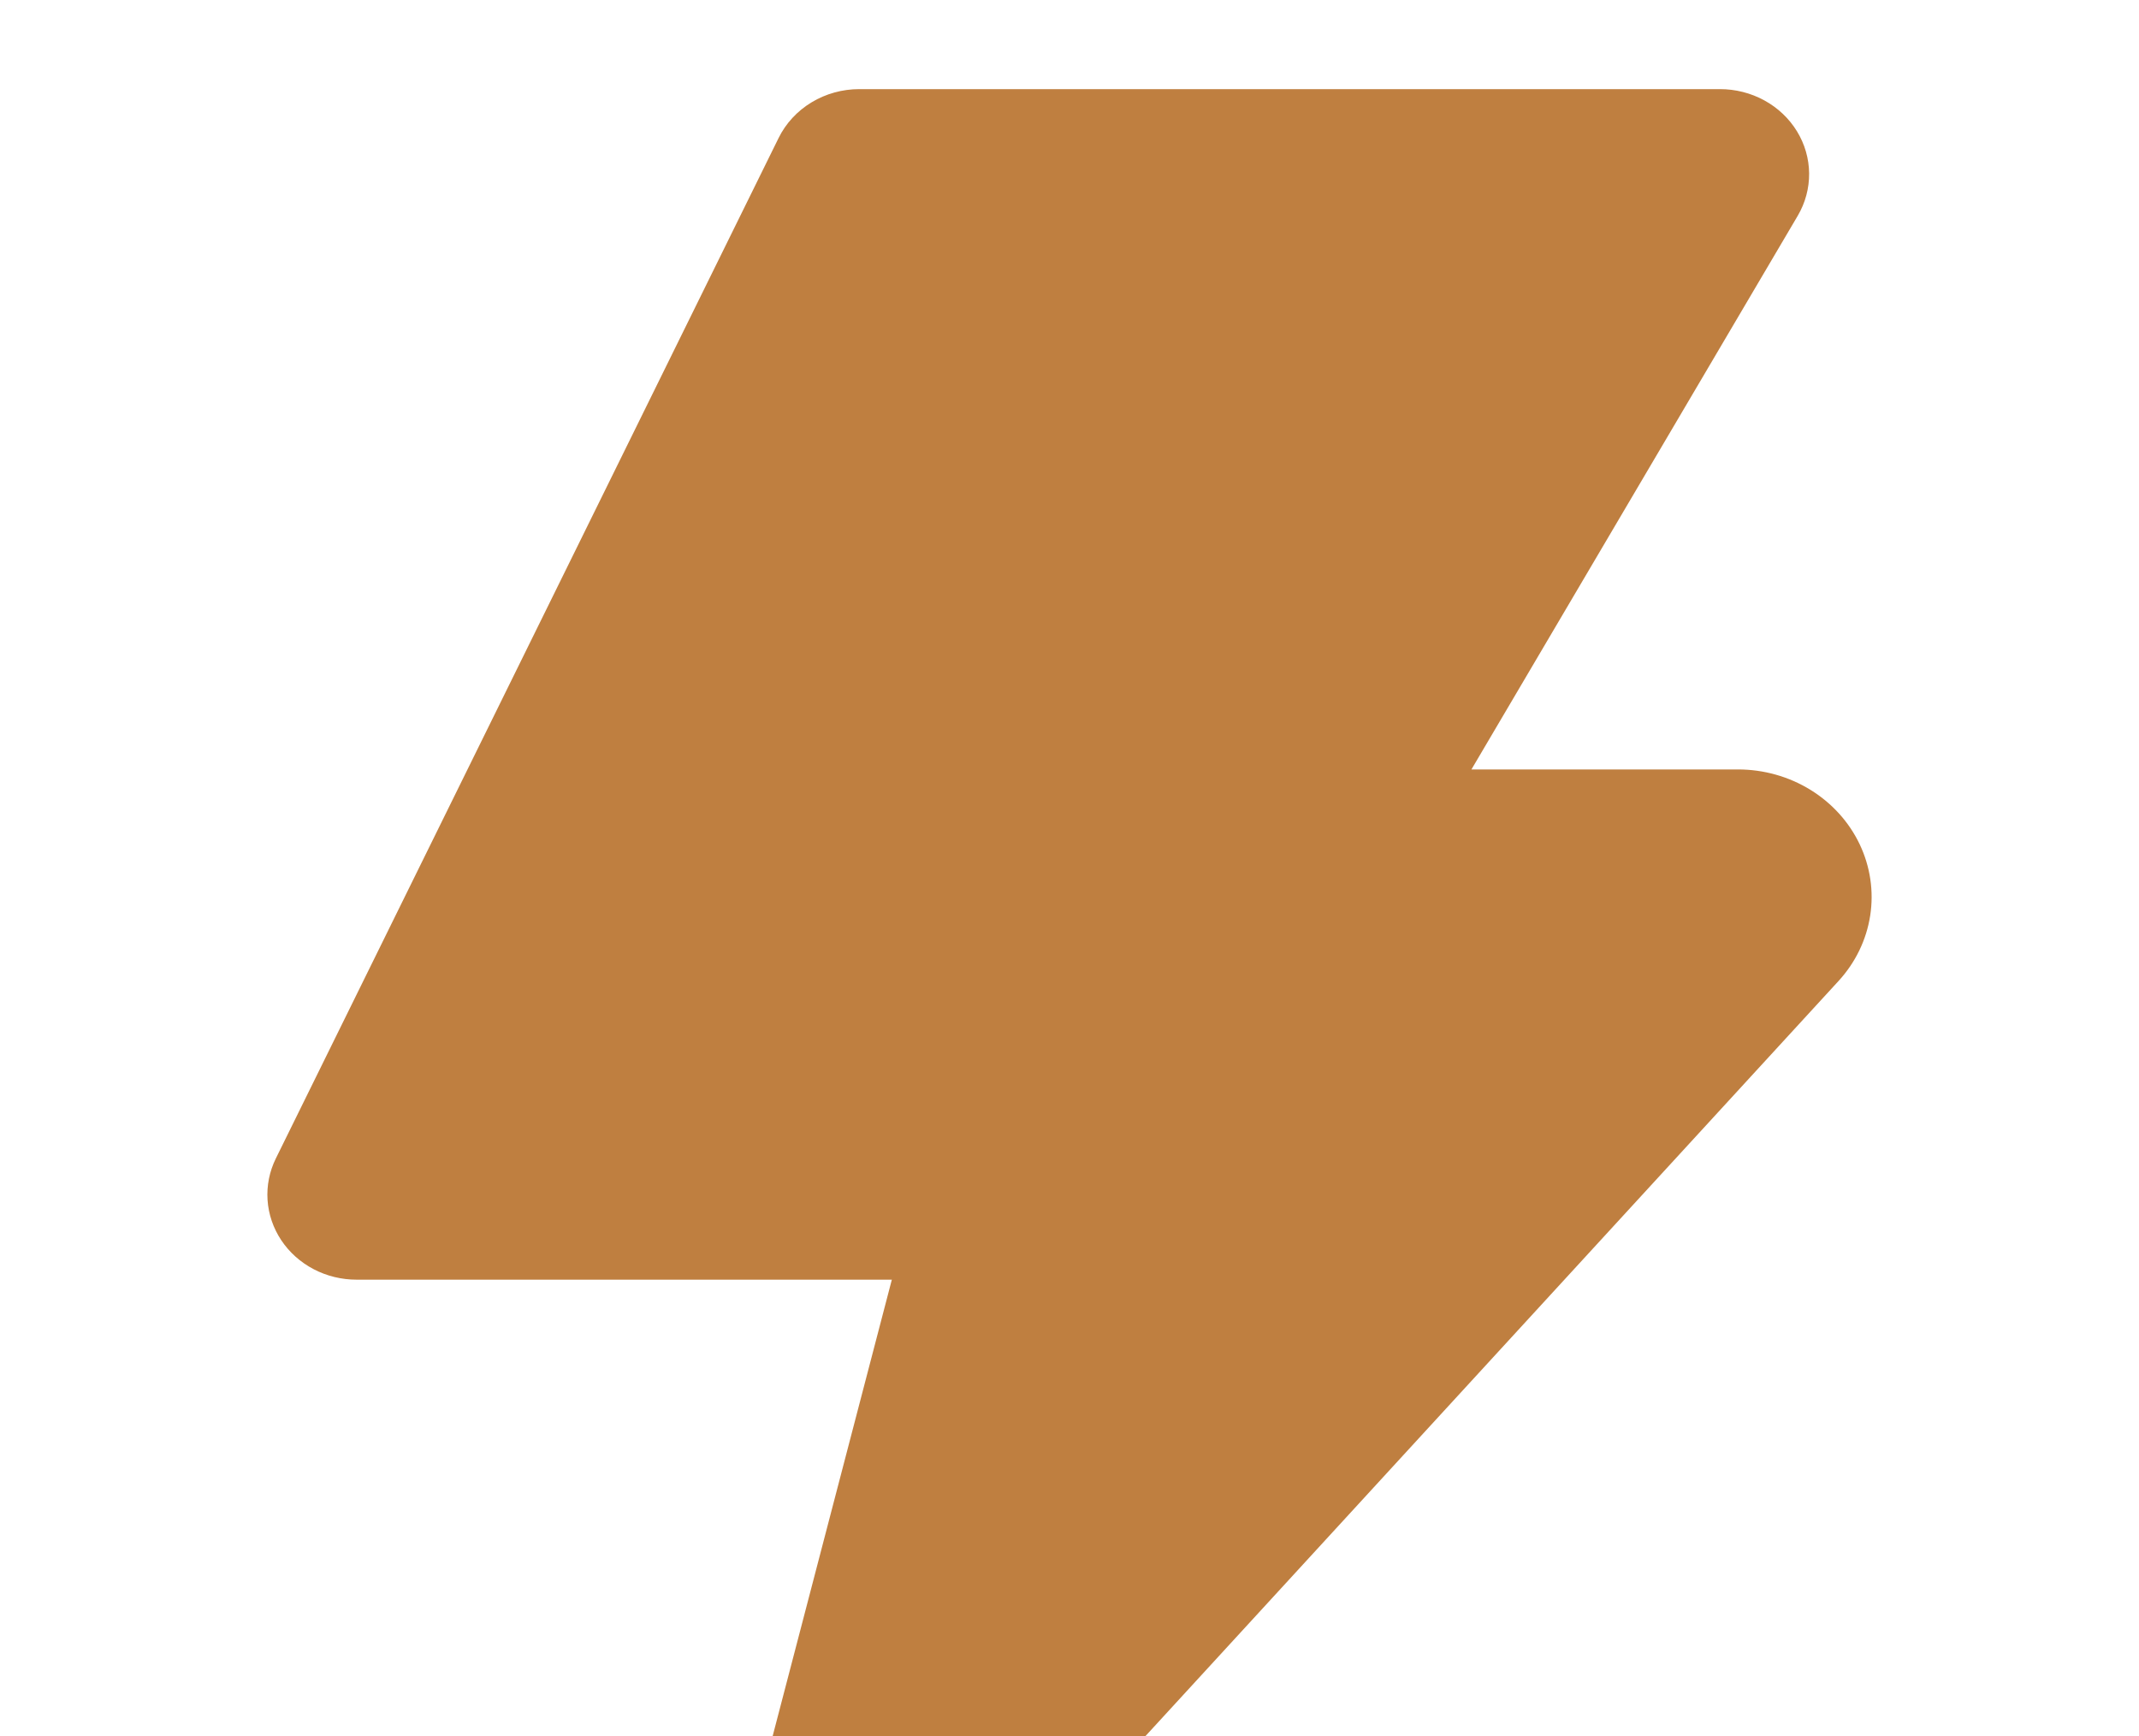
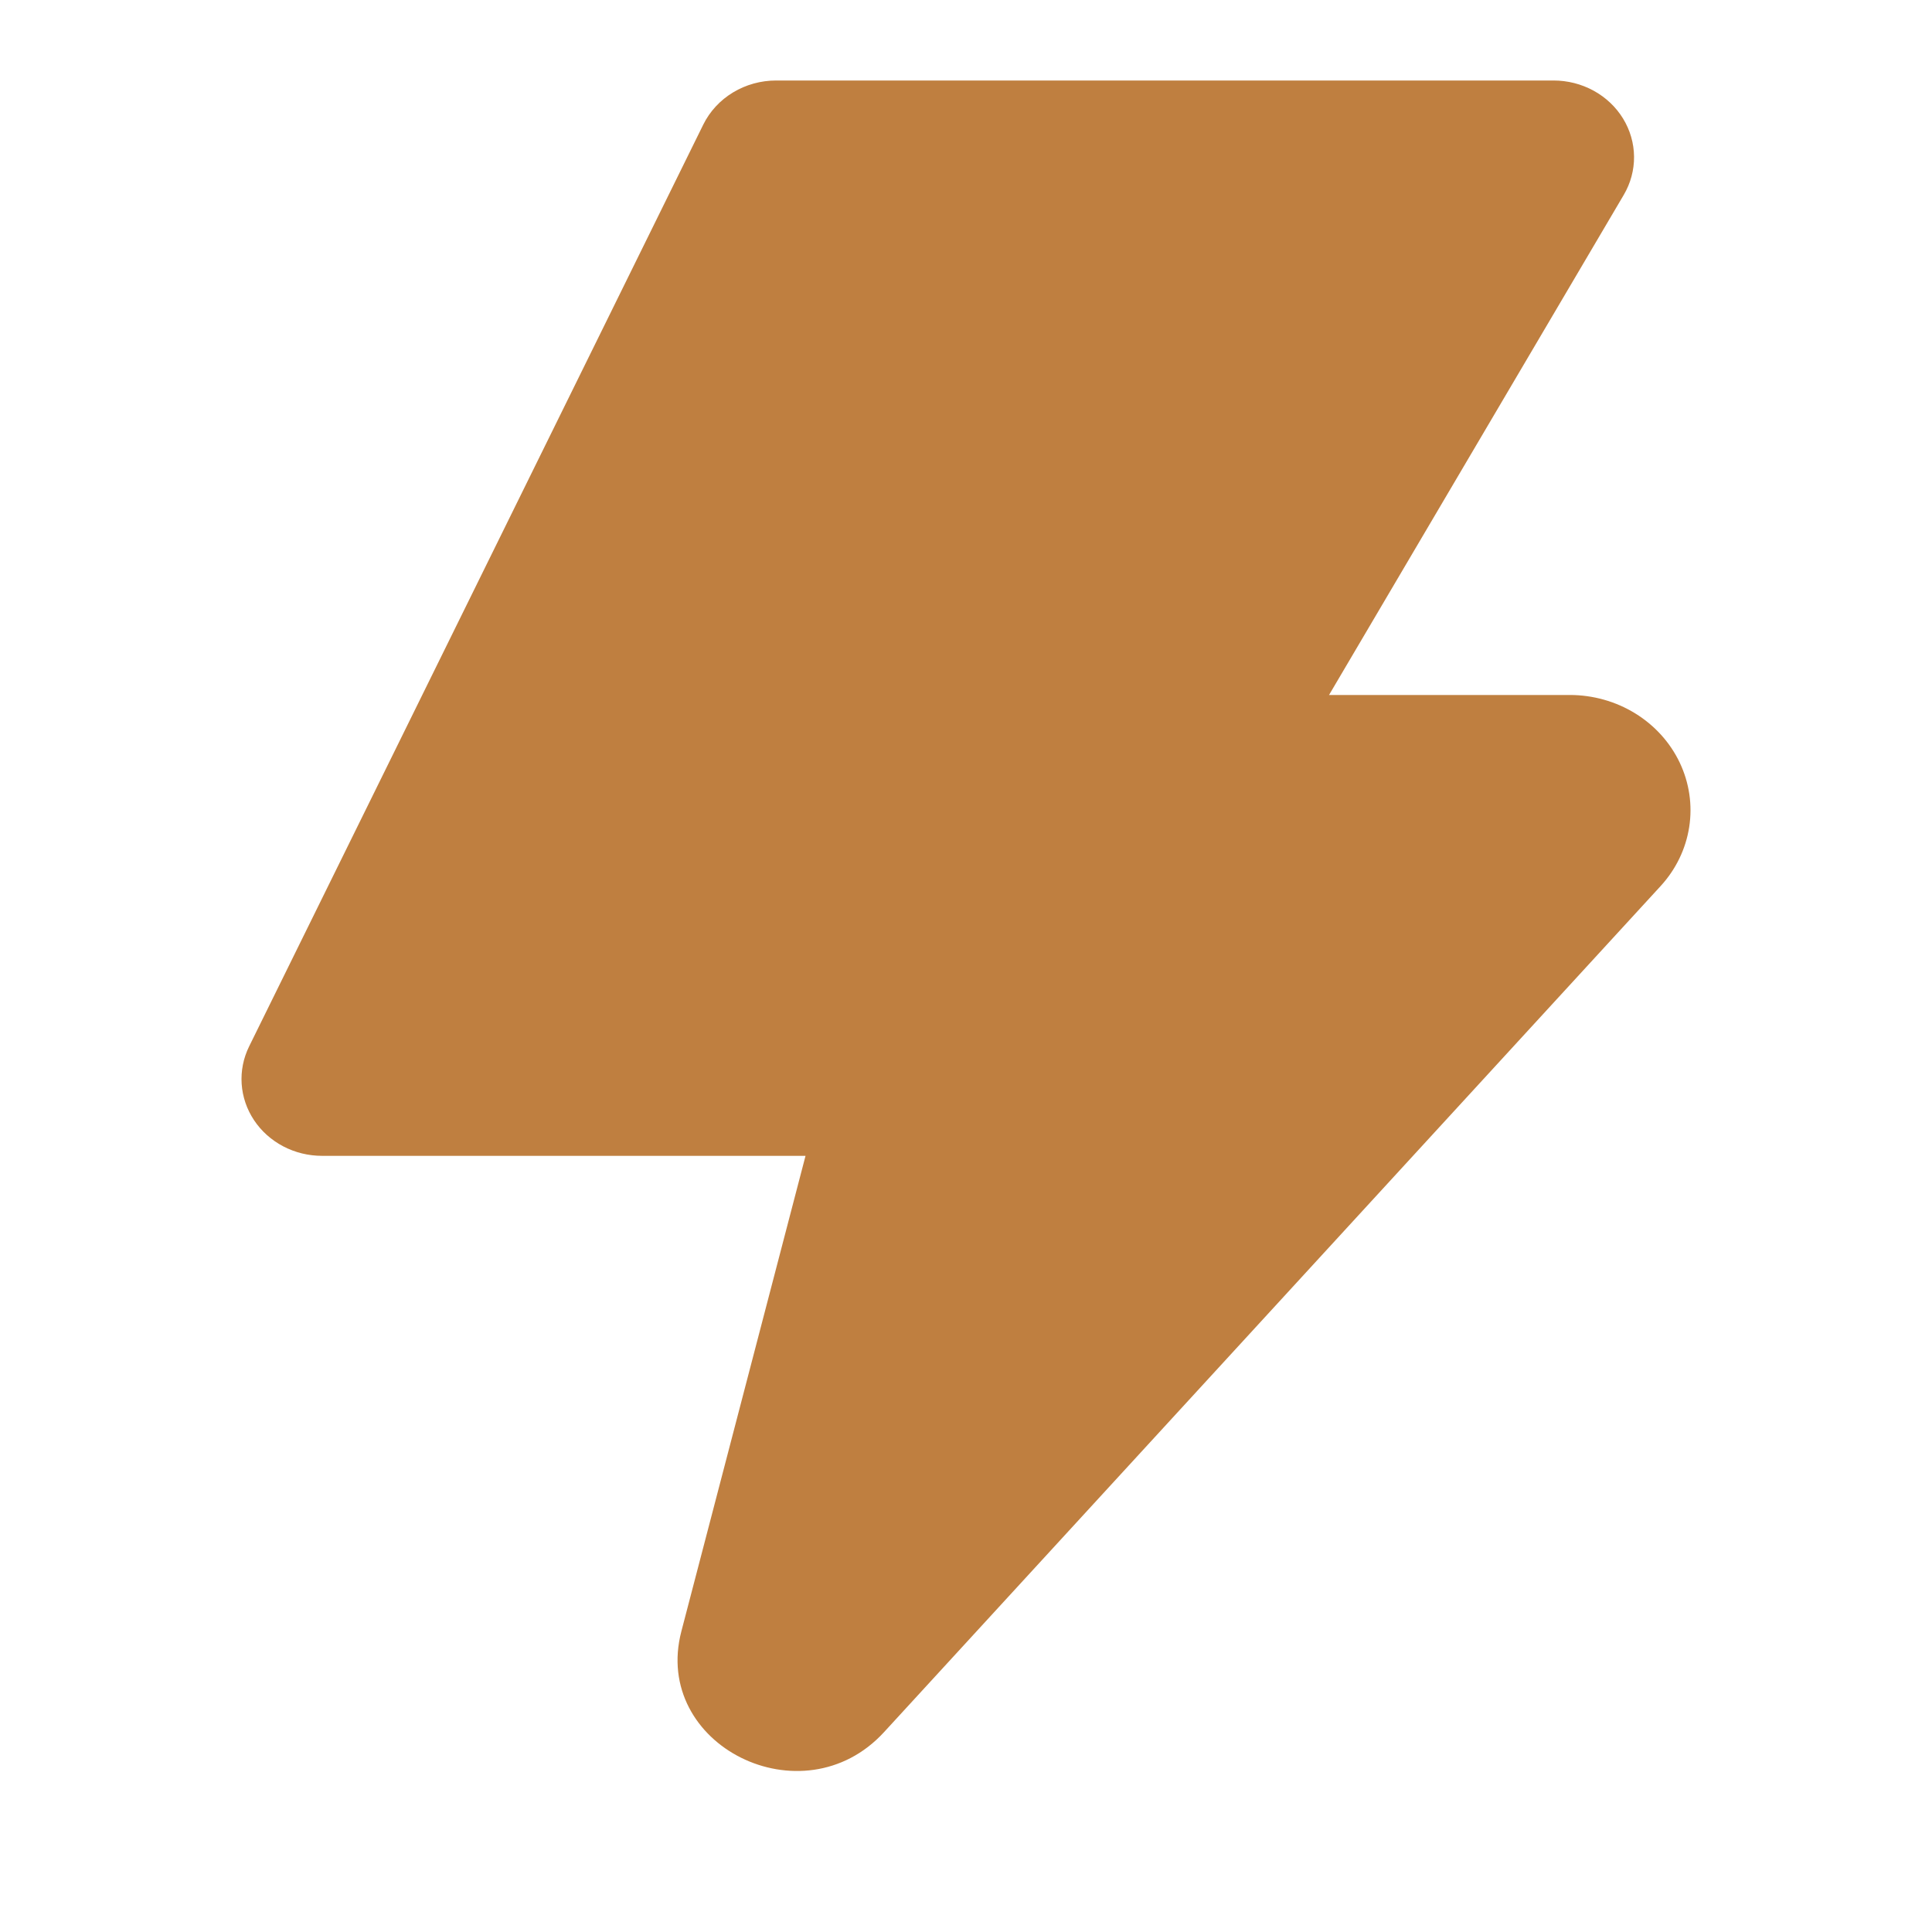
- <svg xmlns="http://www.w3.org/2000/svg" width="663" height="538" viewBox="0 0 663 538" fill="none">
+ <svg xmlns="http://www.w3.org/2000/svg" width="663" height="663" viewBox="0 0 663 663" fill="none">
  <path d="M533.116 27.625H266.375C261.127 27.619 255.985 29.038 251.552 31.718C247.119 34.397 243.577 38.225 241.342 42.755L85.507 359.06C83.523 363.08 82.637 367.513 82.93 371.947C83.223 376.382 84.686 380.673 87.184 384.424C89.682 388.174 93.132 391.261 97.216 393.398C101.299 395.535 105.883 396.653 110.54 396.647H276.432L233.826 559.808C223.603 598.924 275.437 624.808 303.344 594.443L569.865 304.075C575.109 298.36 578.516 291.326 579.68 283.812C580.844 276.299 579.714 268.624 576.427 261.707C573.139 254.789 567.833 248.922 561.142 244.805C554.451 240.689 546.659 238.498 538.698 238.495H456.084L557.21 66.9C559.574 62.888 560.795 58.356 560.753 53.754C560.711 49.153 559.407 44.642 556.971 40.67C554.534 36.698 551.05 33.404 546.865 31.116C542.68 28.827 537.94 27.624 533.116 27.625Z" fill="#BF7F40" />
</svg>
